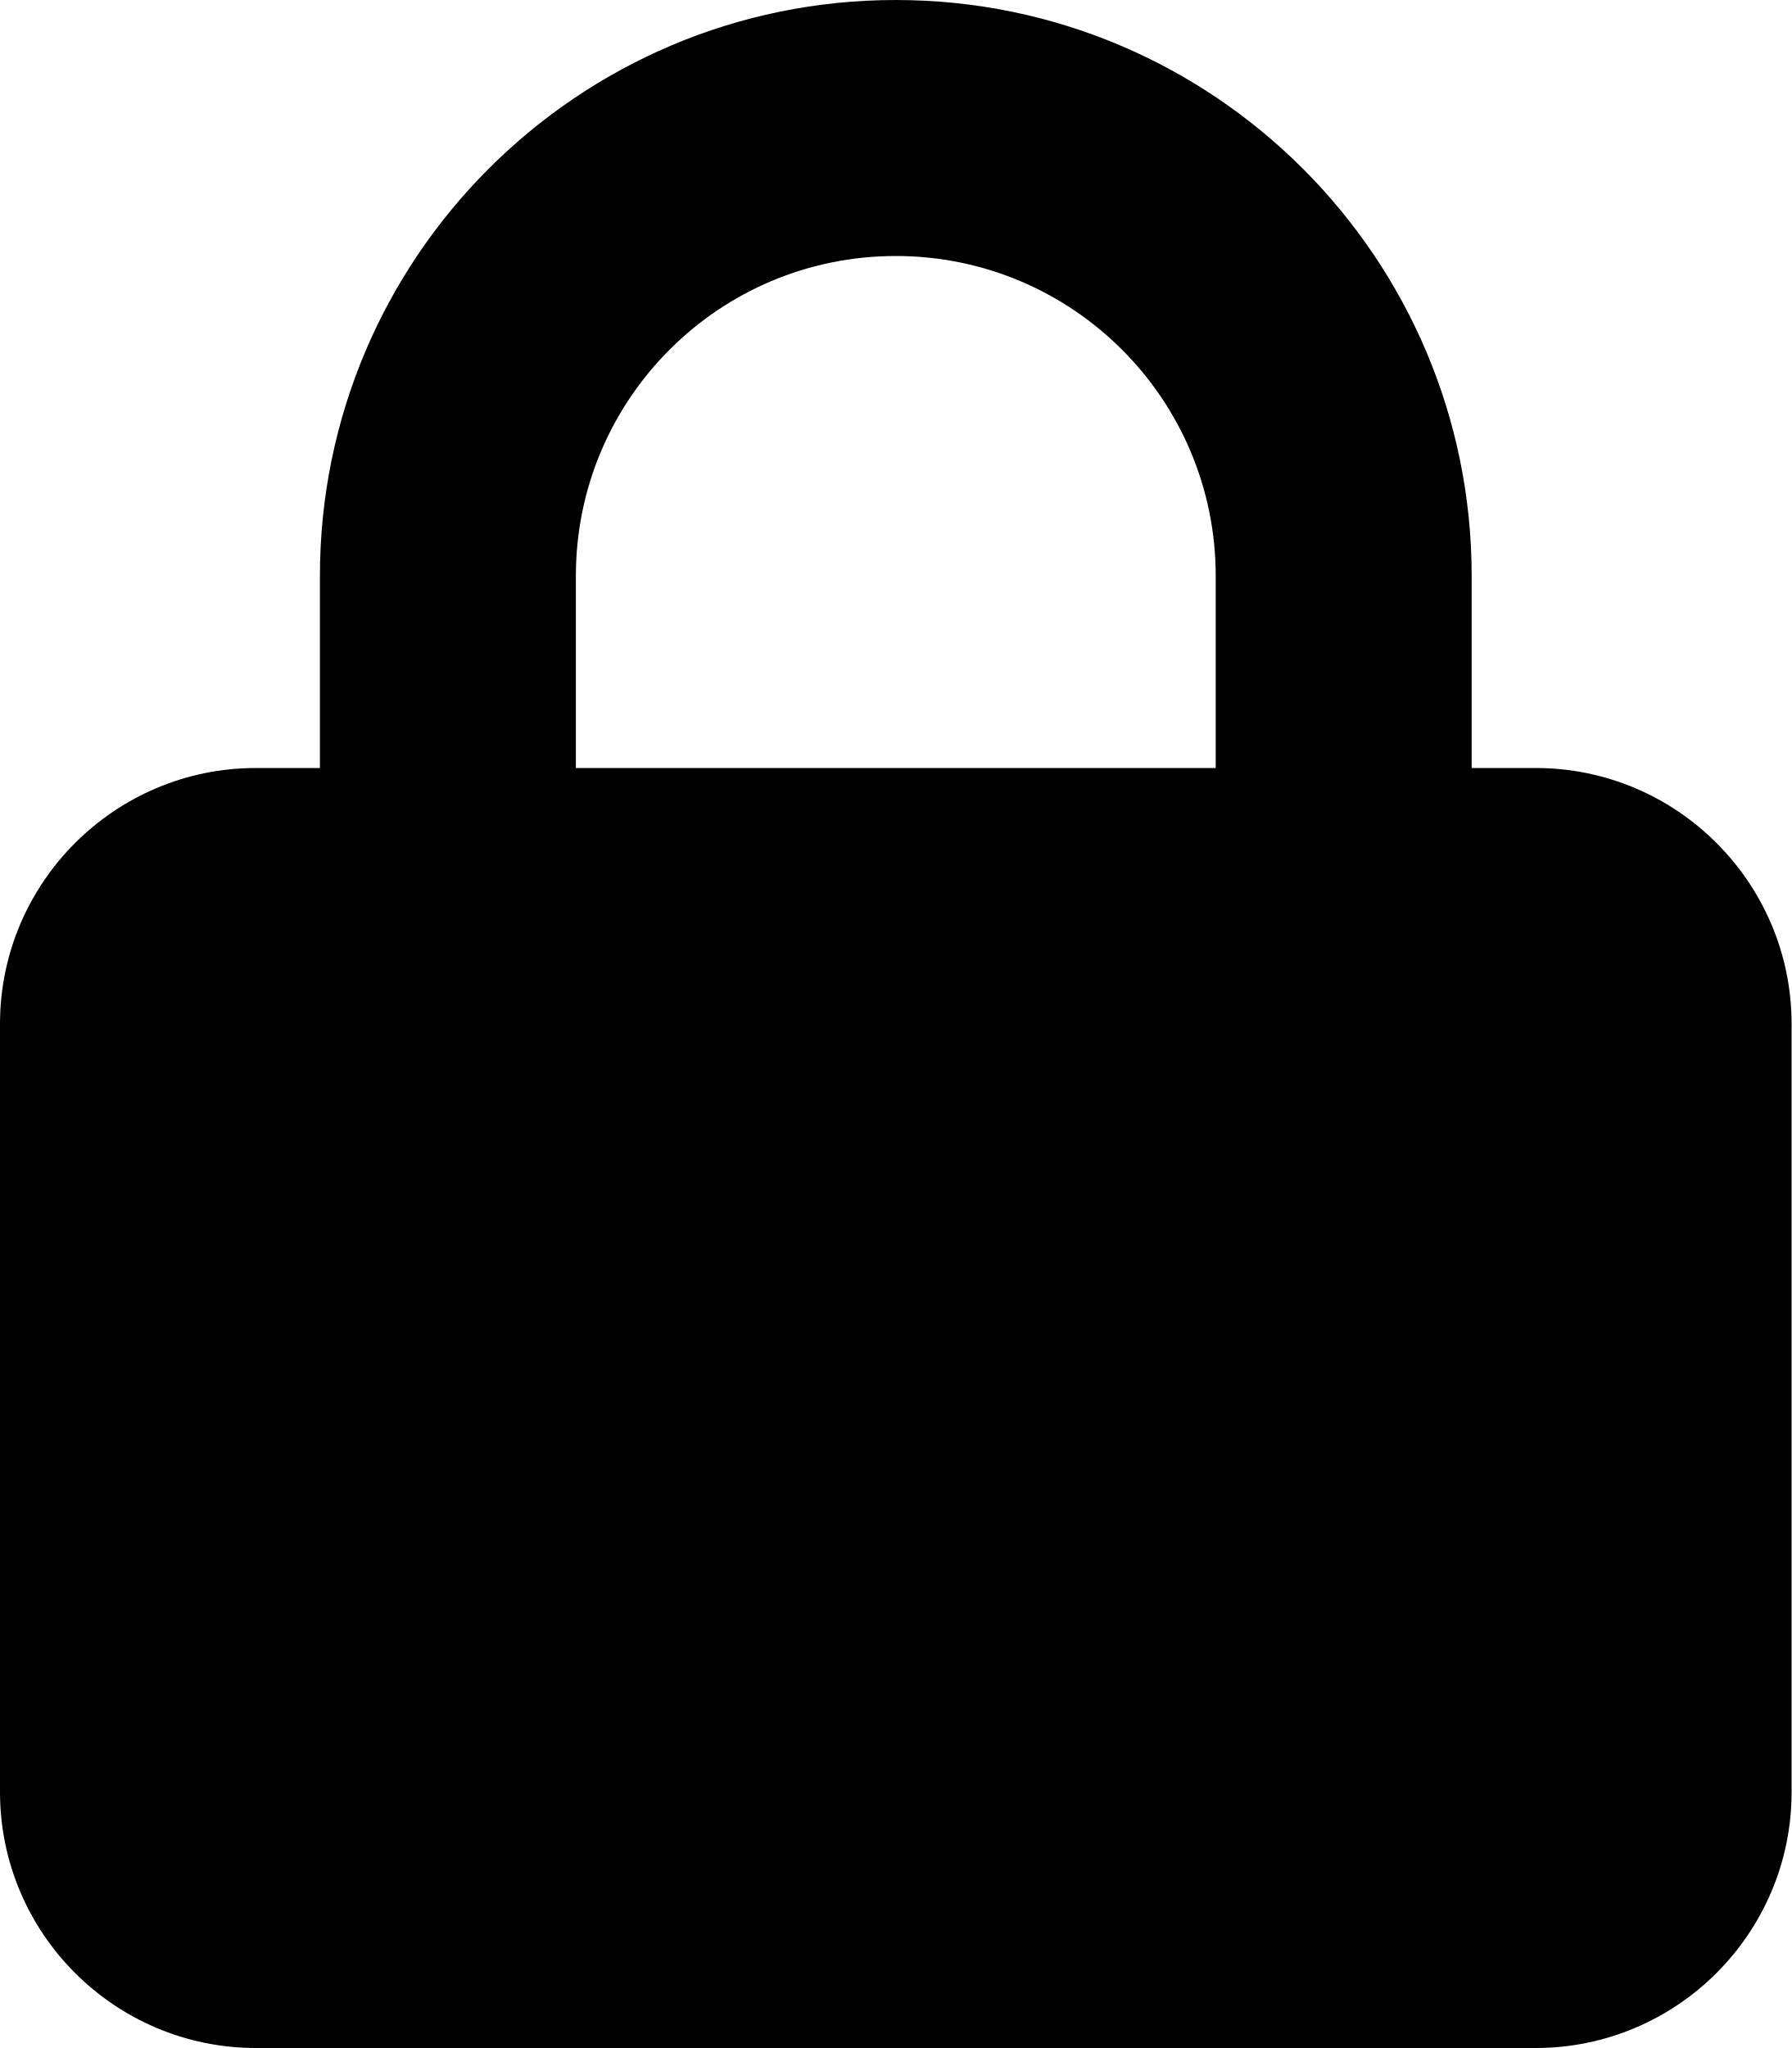
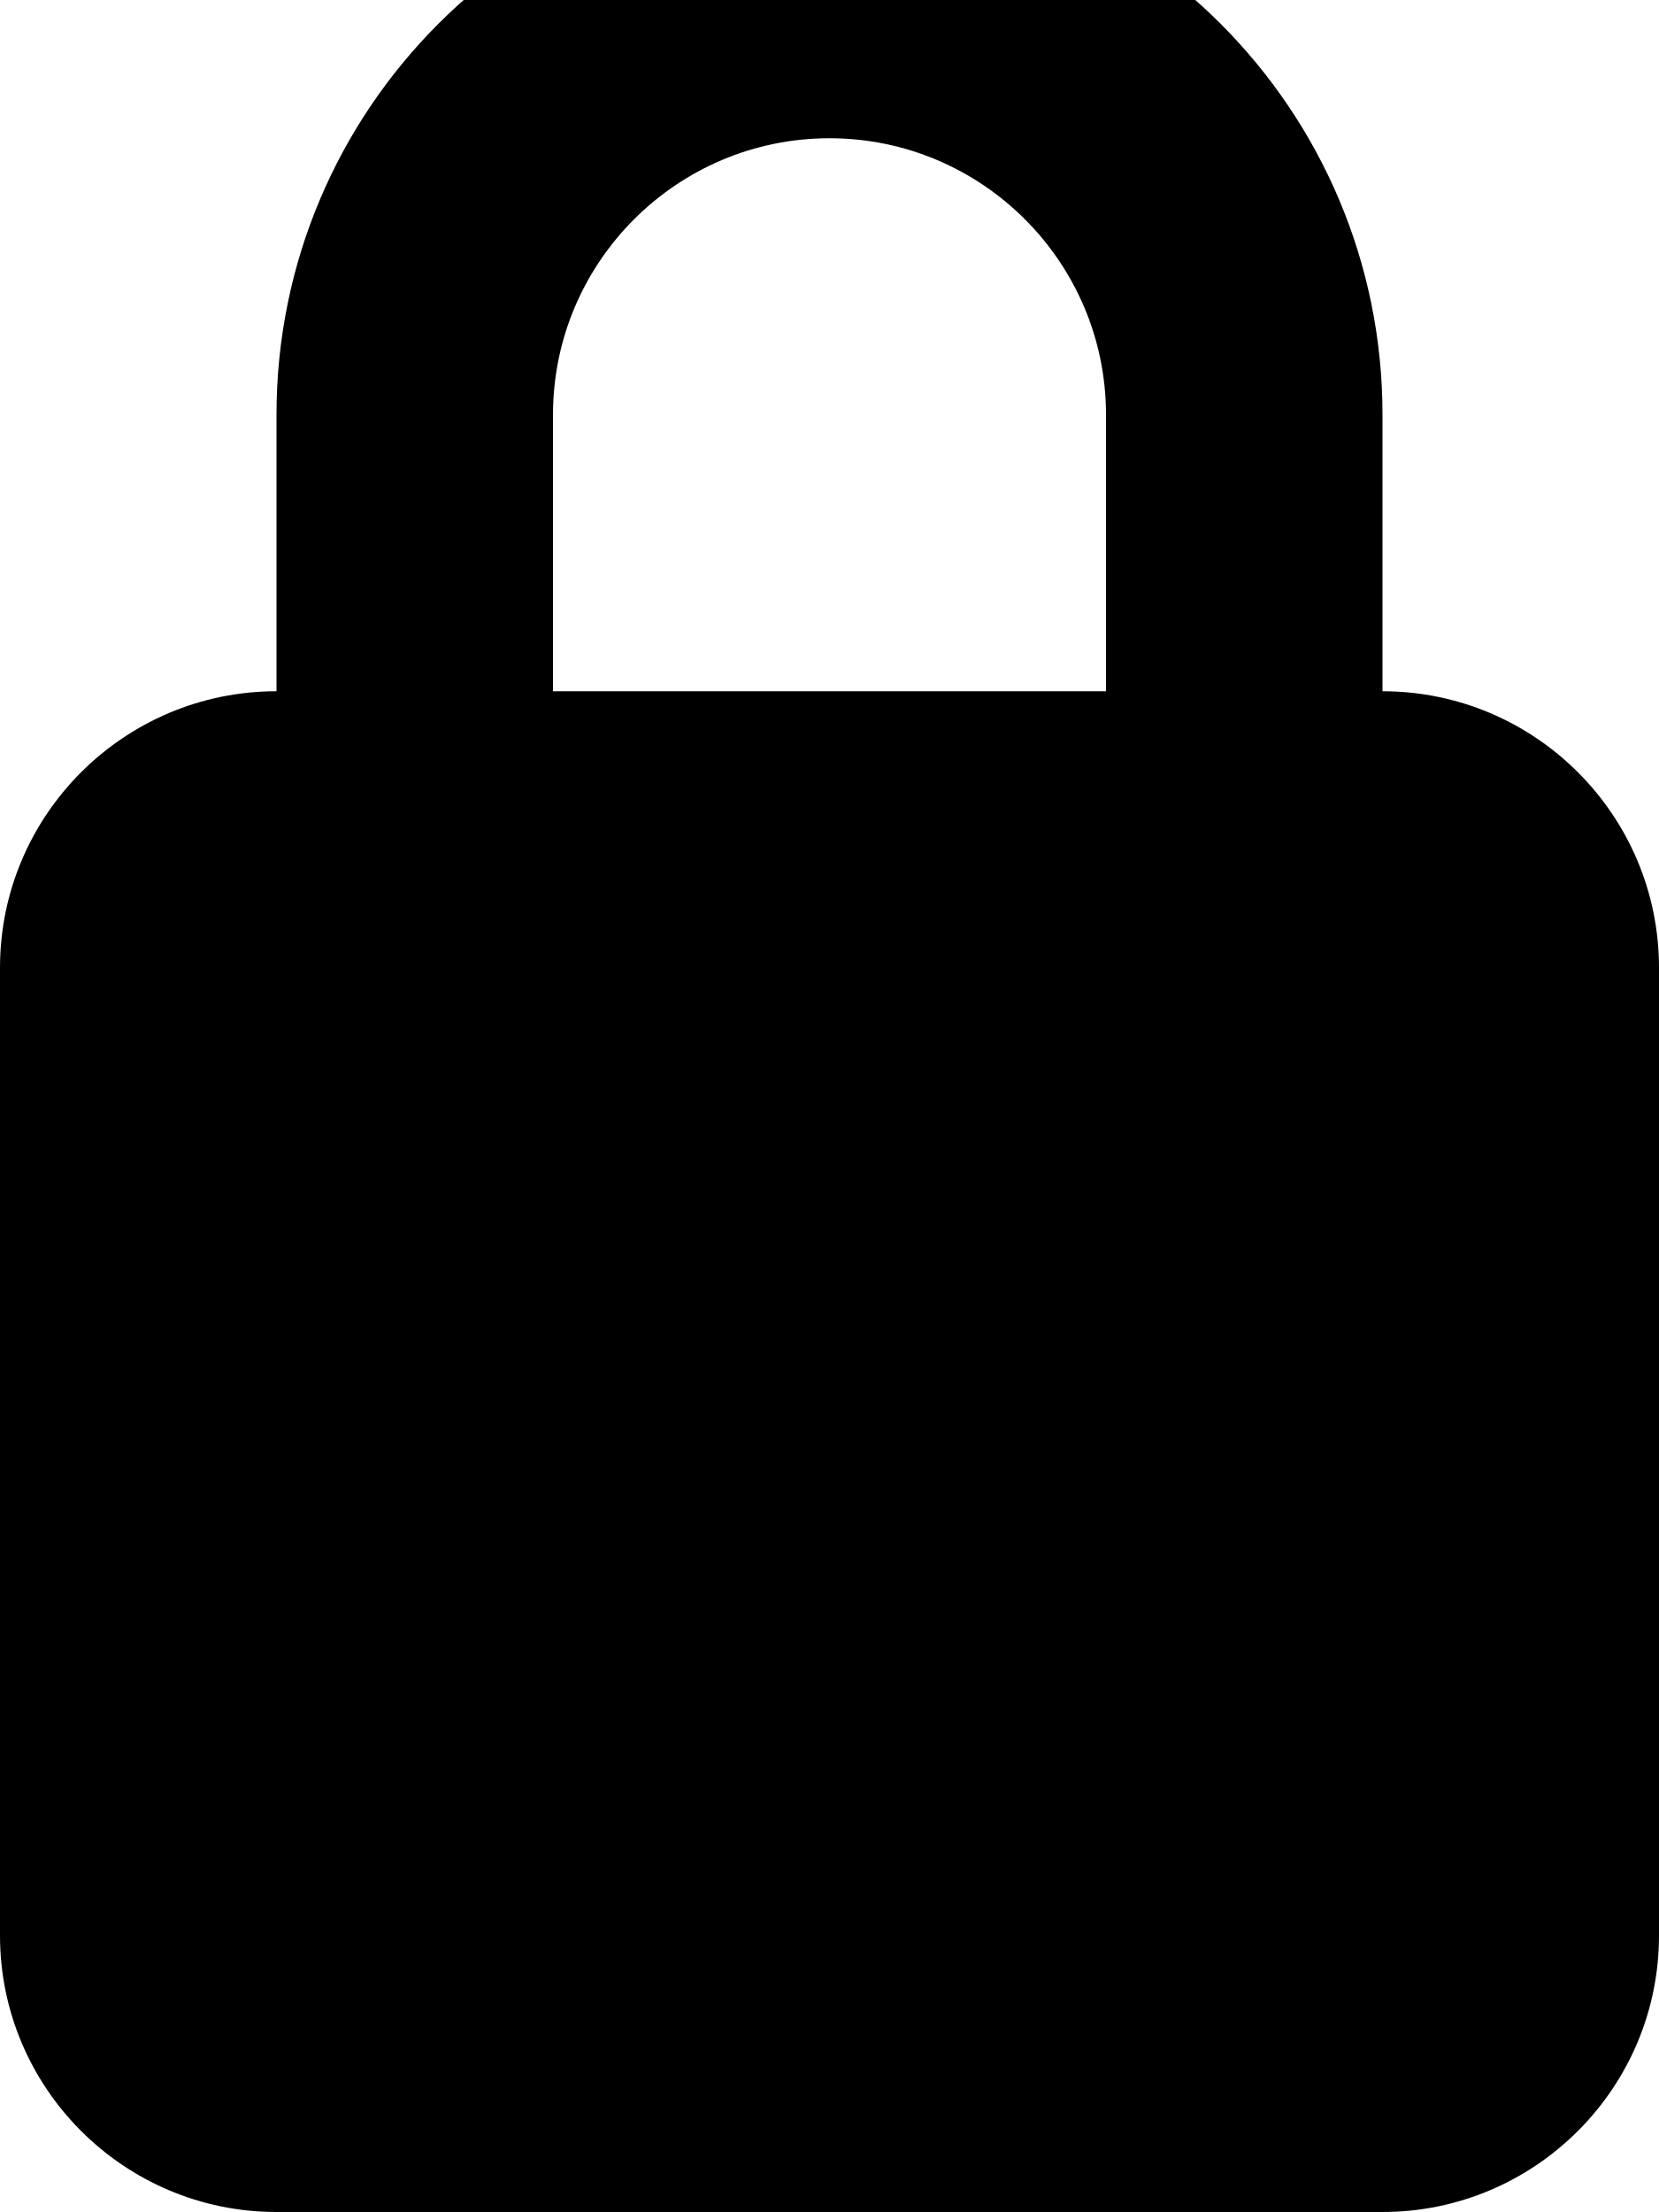
- <svg xmlns="http://www.w3.org/2000/svg" viewBox="0 0 448 512">
-   <path d="M144 144l0 48 160 0 0-48c0-44.2-35.8-80-80-80s-80 35.8-80 80zM80 192l0-48C80 64.5 144.5 0 224 0s144 64.5 144 144l0 48 16 0c35.3 0 64 28.7 64 64l0 192c0 35.3-28.7 64-64 64L64 512c-35.3 0-64-28.7-64-64L0 256c0-35.3 28.7-64 64-64l16 0z" />
+ <svg xmlns="http://www.w3.org/2000/svg" viewBox="0 0 384 512">
+   <path fill="currentColor" d="M128 96l0 64 128 0 0-64c0-35.3-28.7-64-64-64s-64 28.7-64 64zM64 160l0-64C64 25.3 121.3-32 192-32S320 25.3 320 96l0 64c35.3 0 64 28.7 64 64l0 224c0 35.3-28.7 64-64 64L64 512c-35.3 0-64-28.7-64-64L0 224c0-35.3 28.7-64 64-64z" />
</svg>
